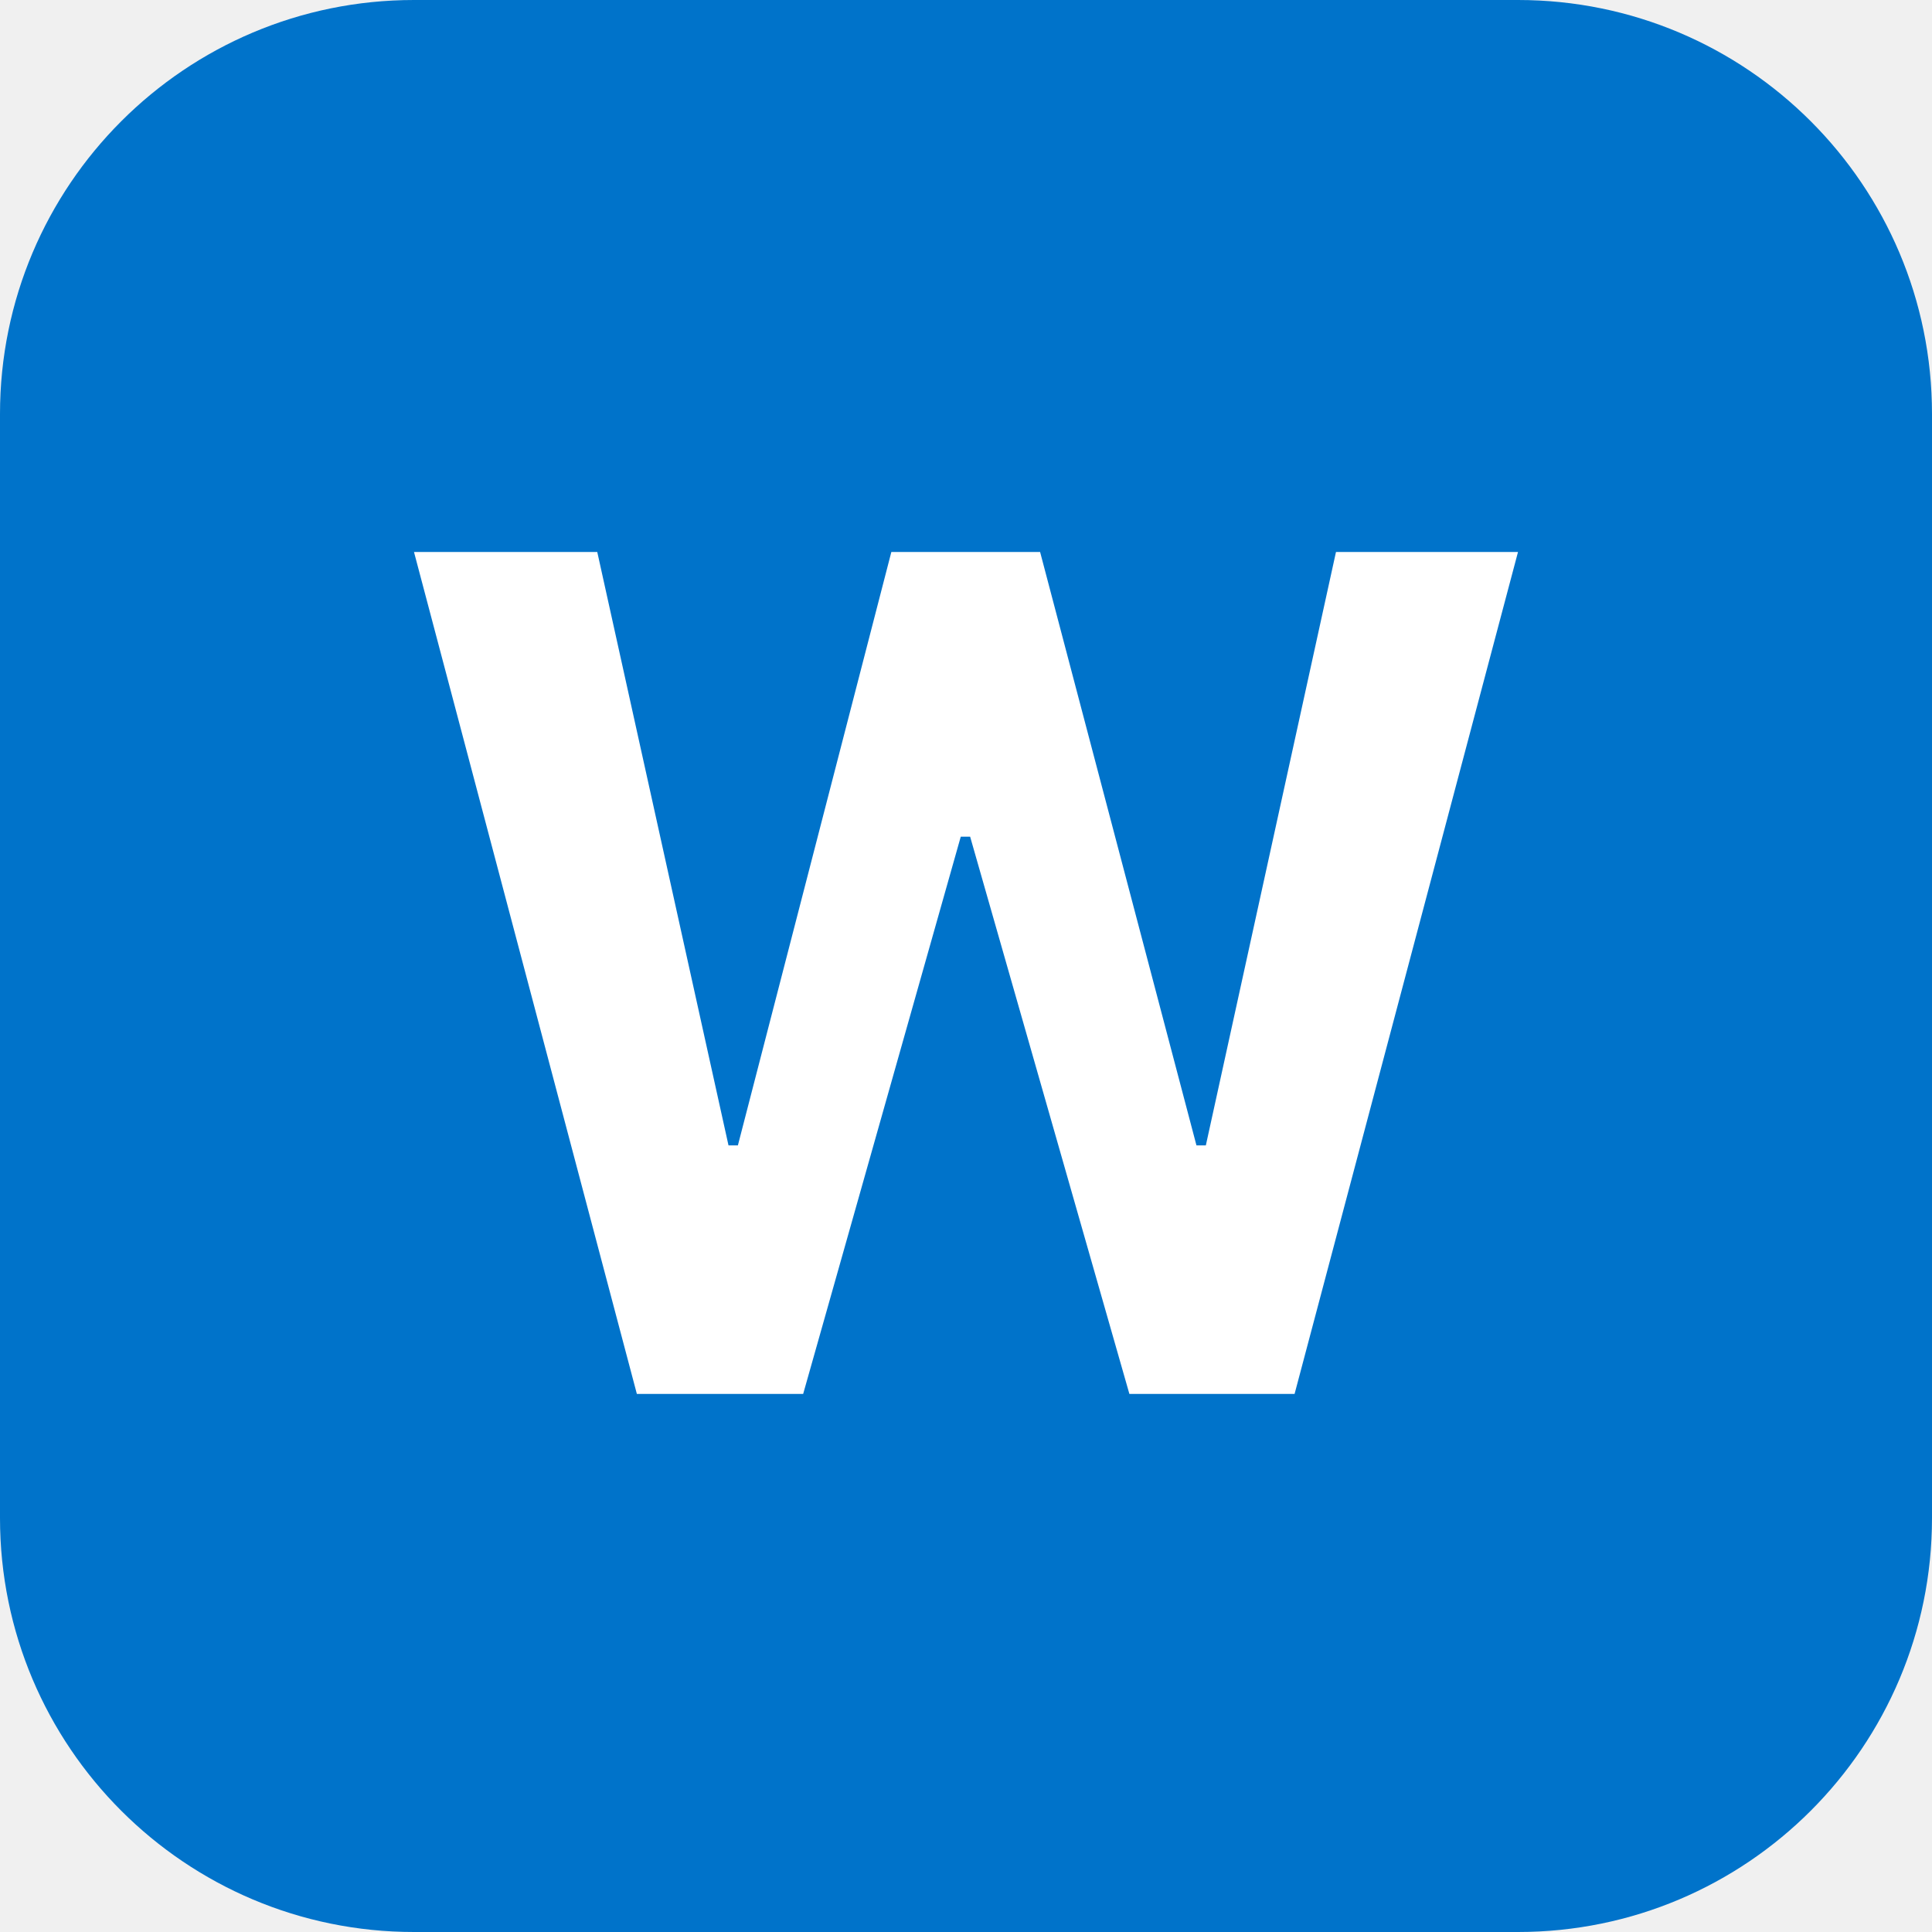
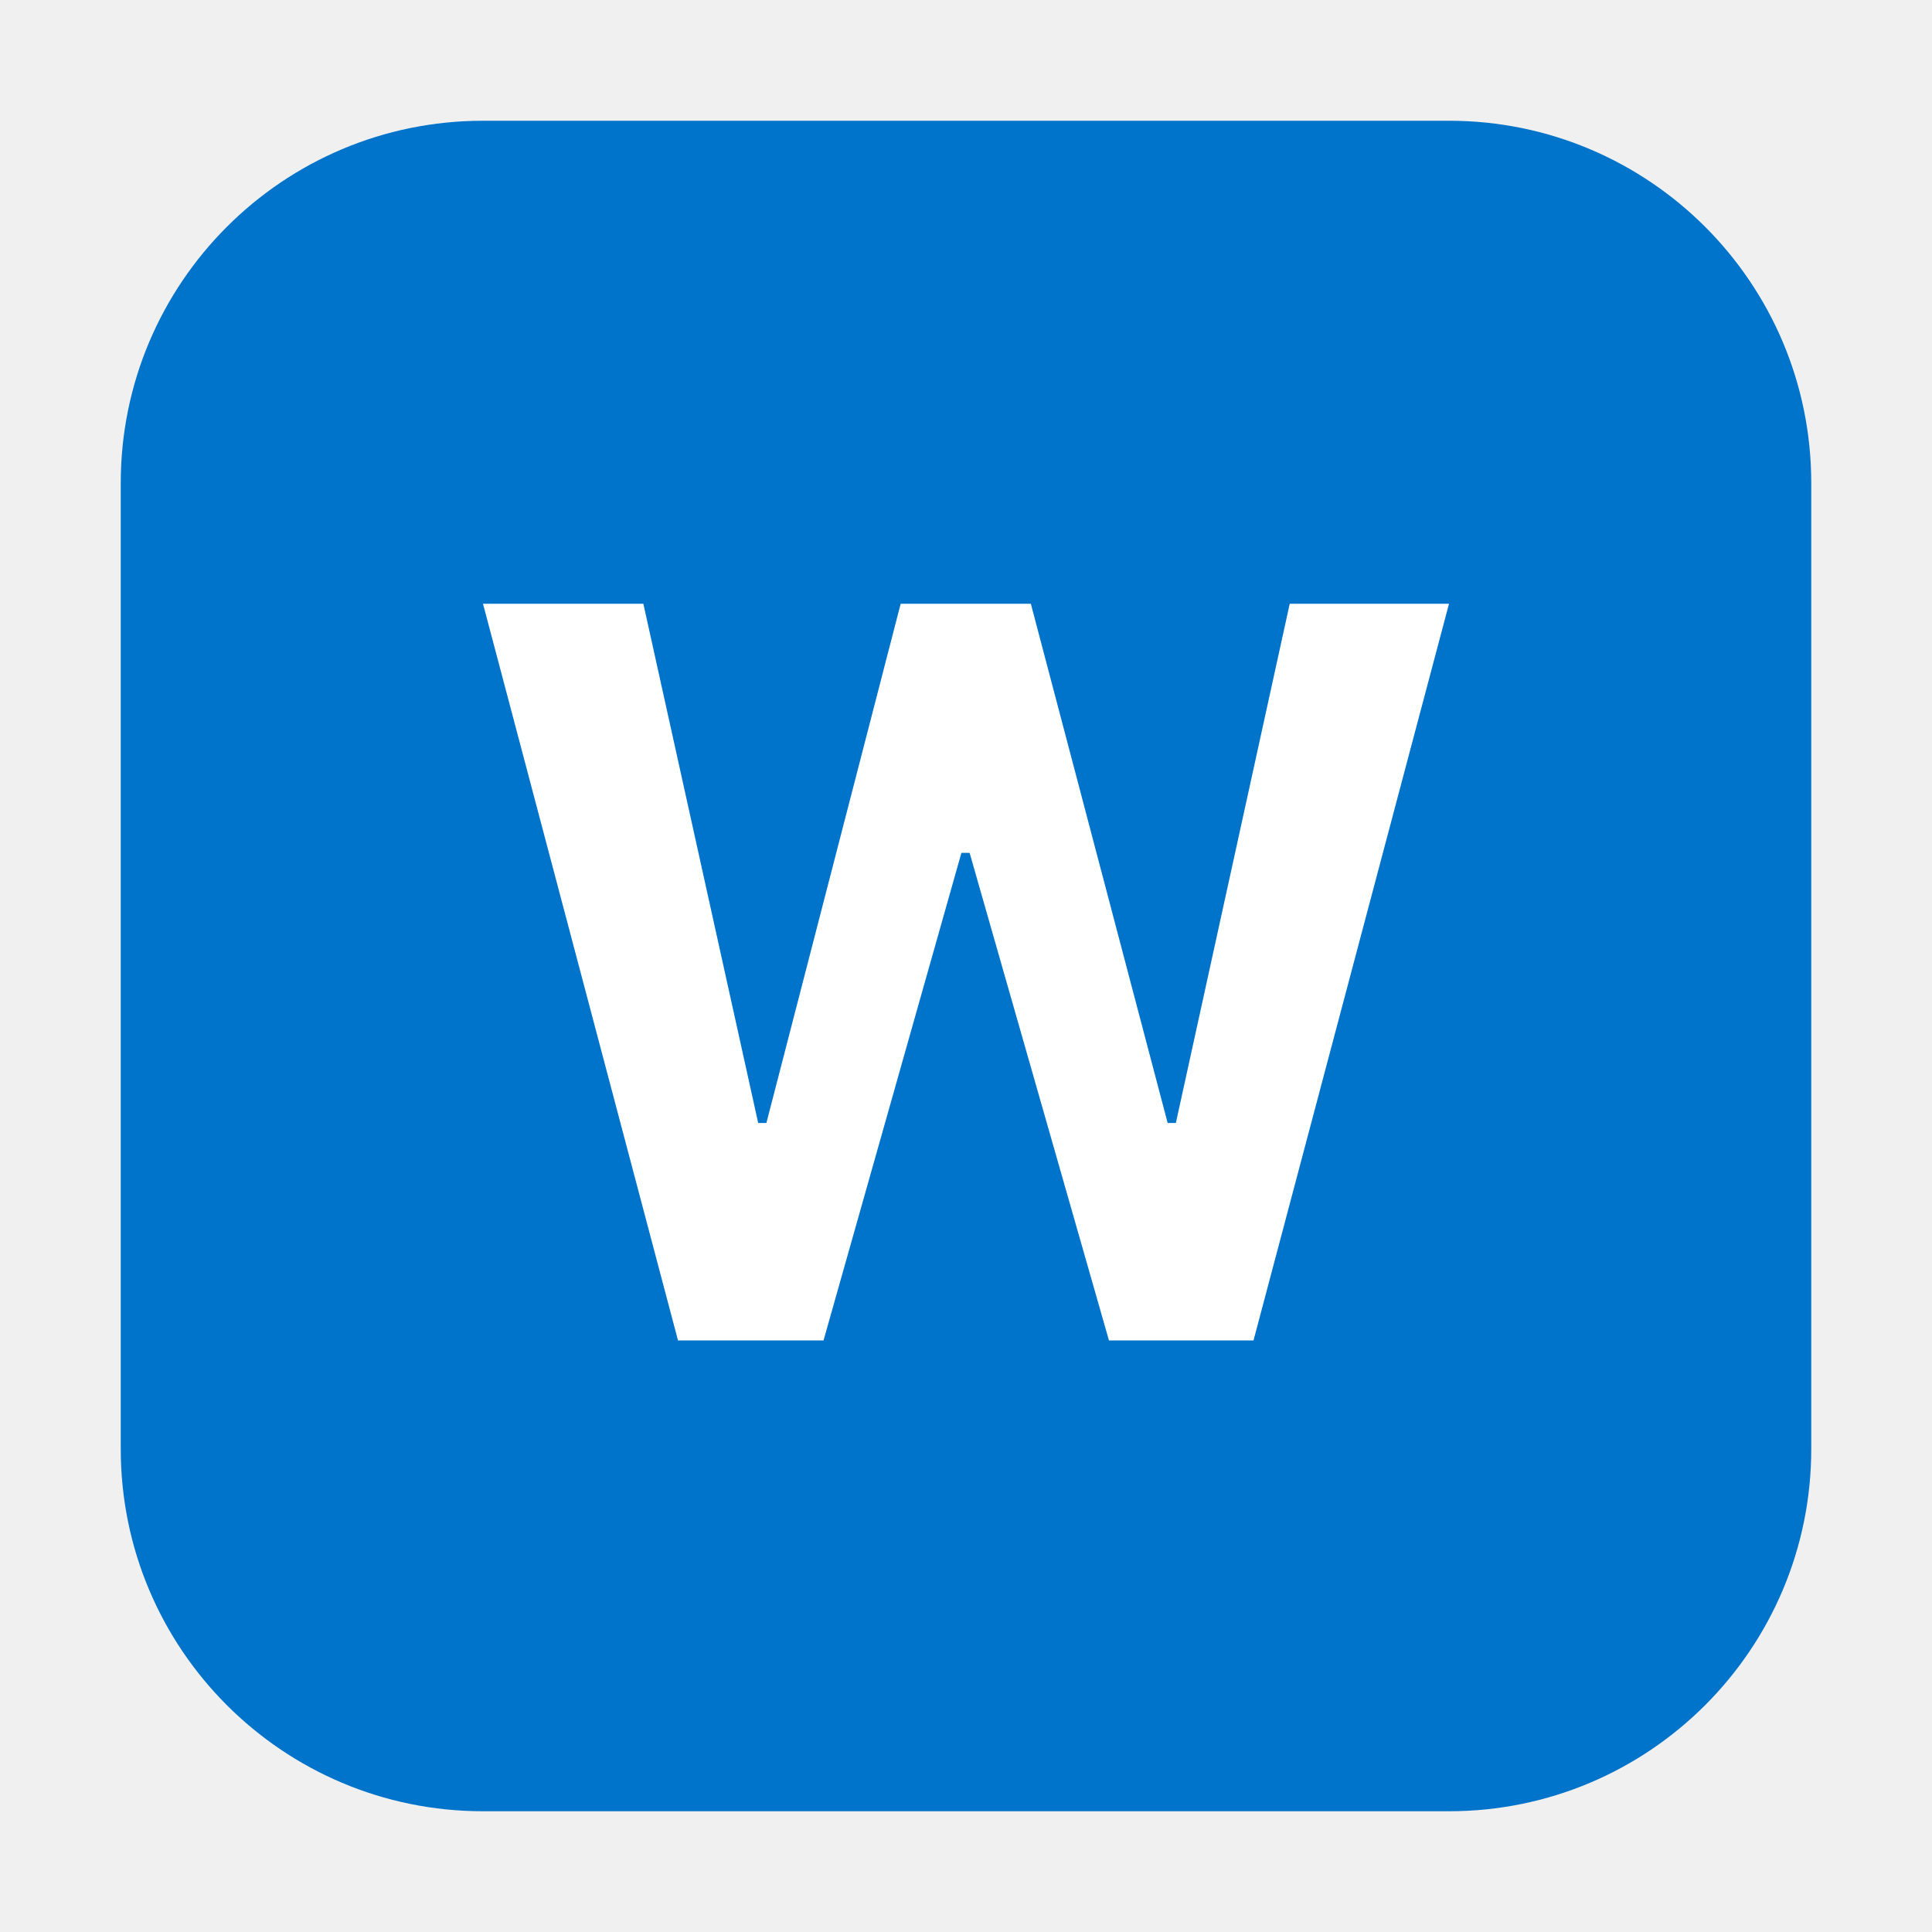
- <svg xmlns="http://www.w3.org/2000/svg" width="14" height="14" viewBox="0 0 14 14" fill="none">
-   <path d="M0 3C0 1.343 1.343 0 3 0H11C12.657 0 14 1.343 14 3V11C14 12.657 12.657 14 11 14H3C1.343 14 0 12.657 0 11V3Z" fill="#0073CA" />
-   <path fill-rule="evenodd" clip-rule="evenodd" d="M6.962 6.063L5.82 10.101H4.615L3 4H4.328L5.279 8.3H5.347L6.459 4H7.537L8.67 8.3H8.738L9.681 4H11L9.381 10.101H8.184L7.03 6.063H6.962Z" fill="white" />
+ <svg xmlns="http://www.w3.org/2000/svg" width="16" height="16" viewBox="0 0 16 16" fill="none">
+   <path fill-rule="evenodd" clip-rule="evenodd" d="M4 1C2.343 1 1 2.343 1 4V12C1 13.657 2.343 15 4 15H12C13.657 15 15 13.657 15 12V4C15 2.343 13.657 1 12 1H4Z" fill="#0073CA" />
+   <path fill-rule="evenodd" clip-rule="evenodd" d="M7.962 7.063L6.82 11.101H5.615L4 5H5.328L6.279 9.3H6.347L7.459 5H8.537L9.67 9.3H9.738L10.681 5H12L10.381 11.101H9.184L8.03 7.063H7.962Z" fill="white" />
</svg>
